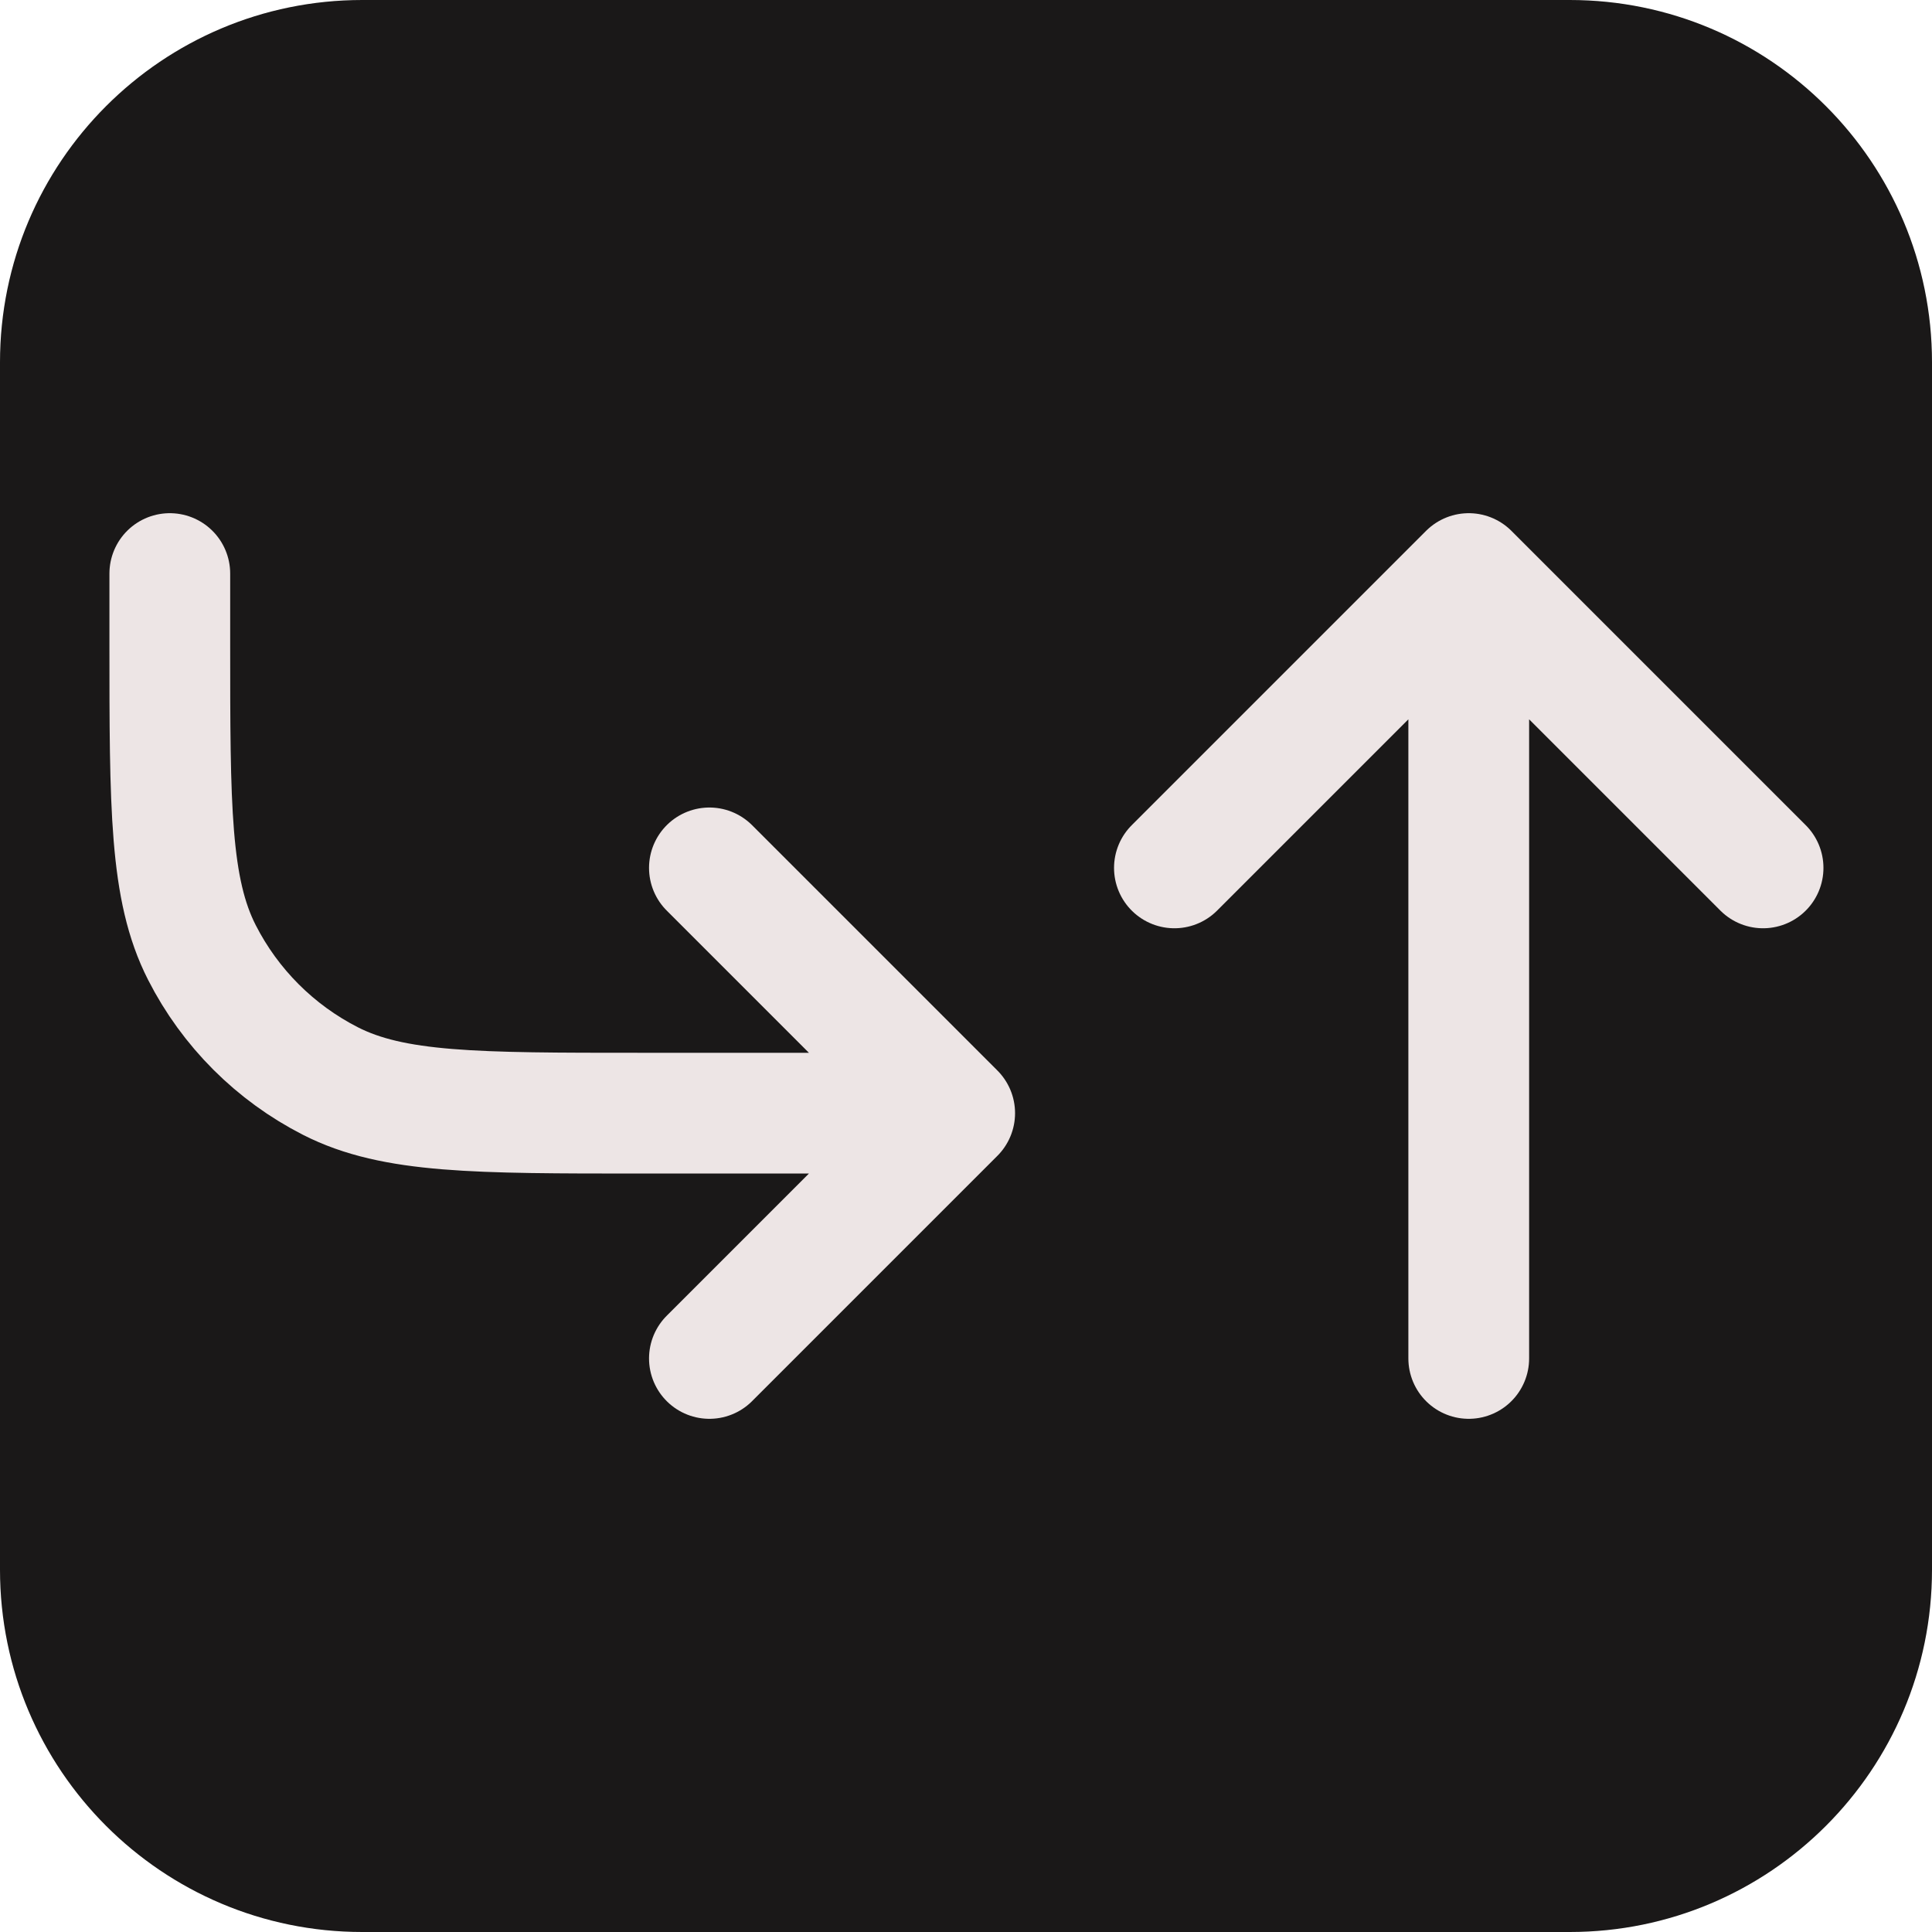
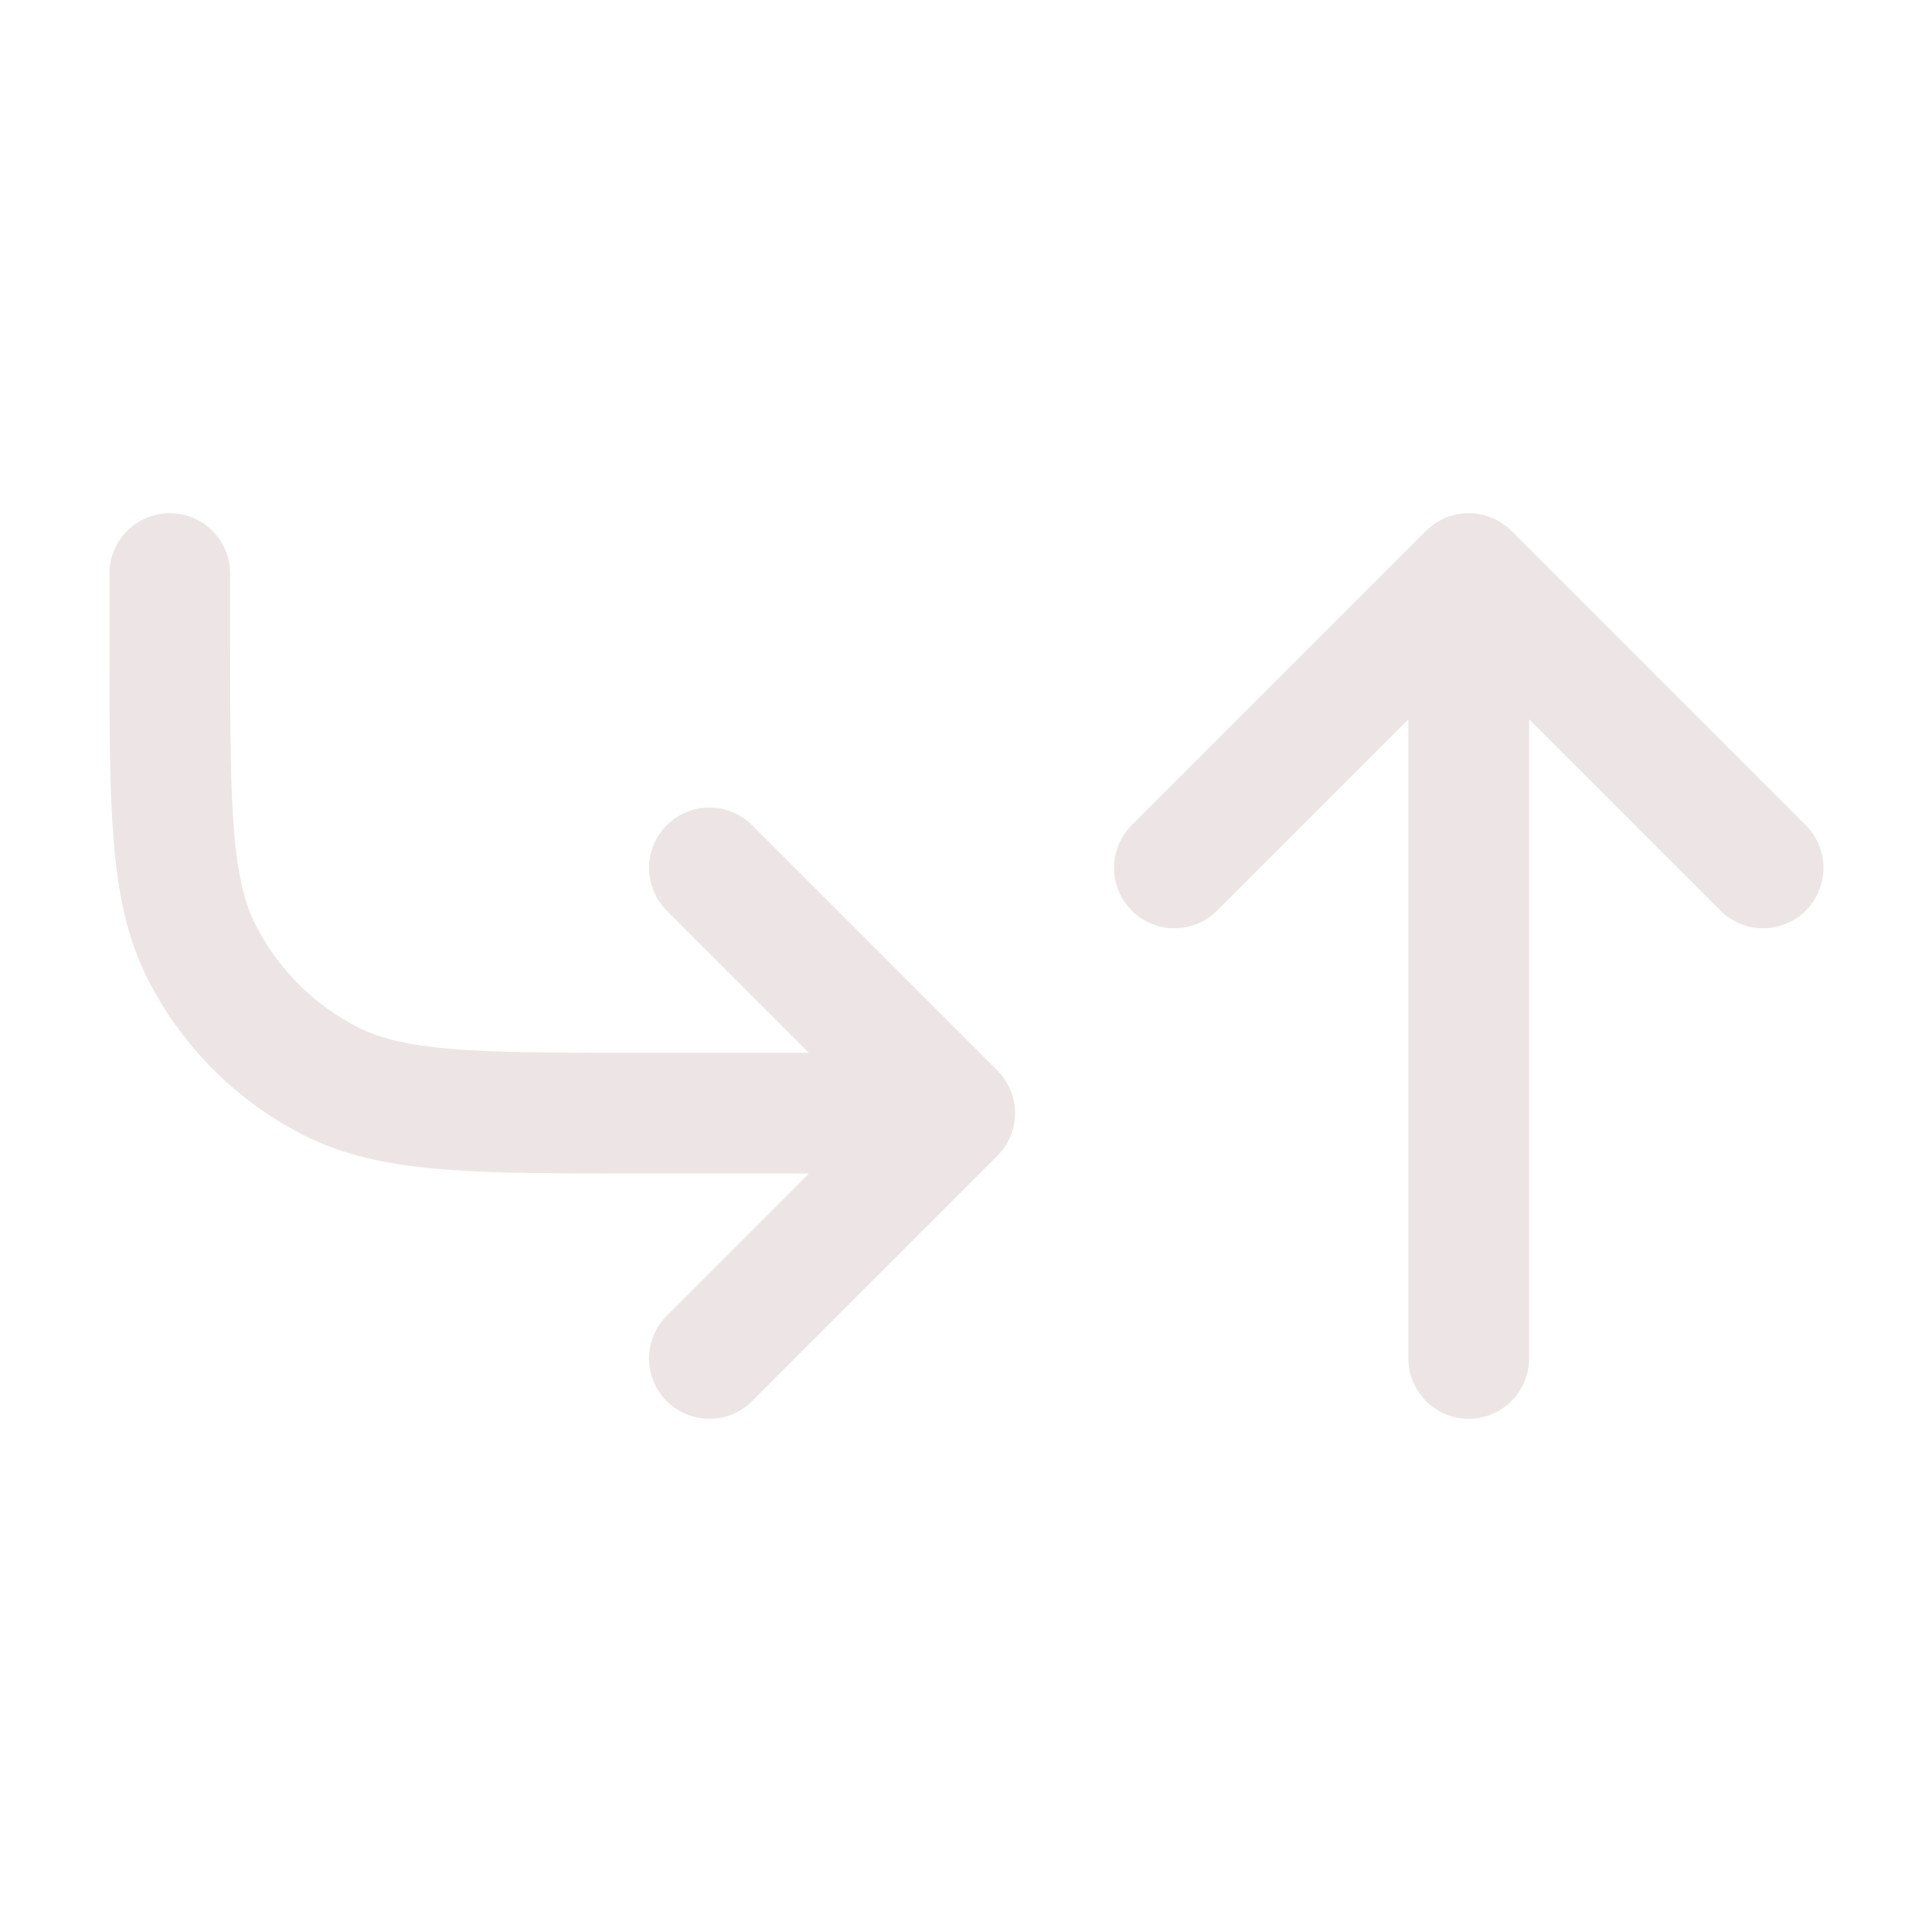
<svg xmlns="http://www.w3.org/2000/svg" width="512" height="512" viewBox="0 0 512 512" fill="none">
-   <rect width="512" height="512" rx="96" fill="#1A1818" />
  <path d="M389.232 360V152M467.232 230L389.232 152L311.232 230" stroke="#EDE5E5" stroke-width="32" stroke-linecap="round" stroke-linejoin="round" />
  <path d="M45 152V170.2C45 213.884 45 235.726 53.502 252.411C60.98 267.088 72.912 279.02 87.589 286.499C104.274 295 126.116 295 169.8 295H253M188 360L253 295L188 230" stroke="#EDE5E5" stroke-width="32" stroke-linecap="round" stroke-linejoin="round" />
</svg>
